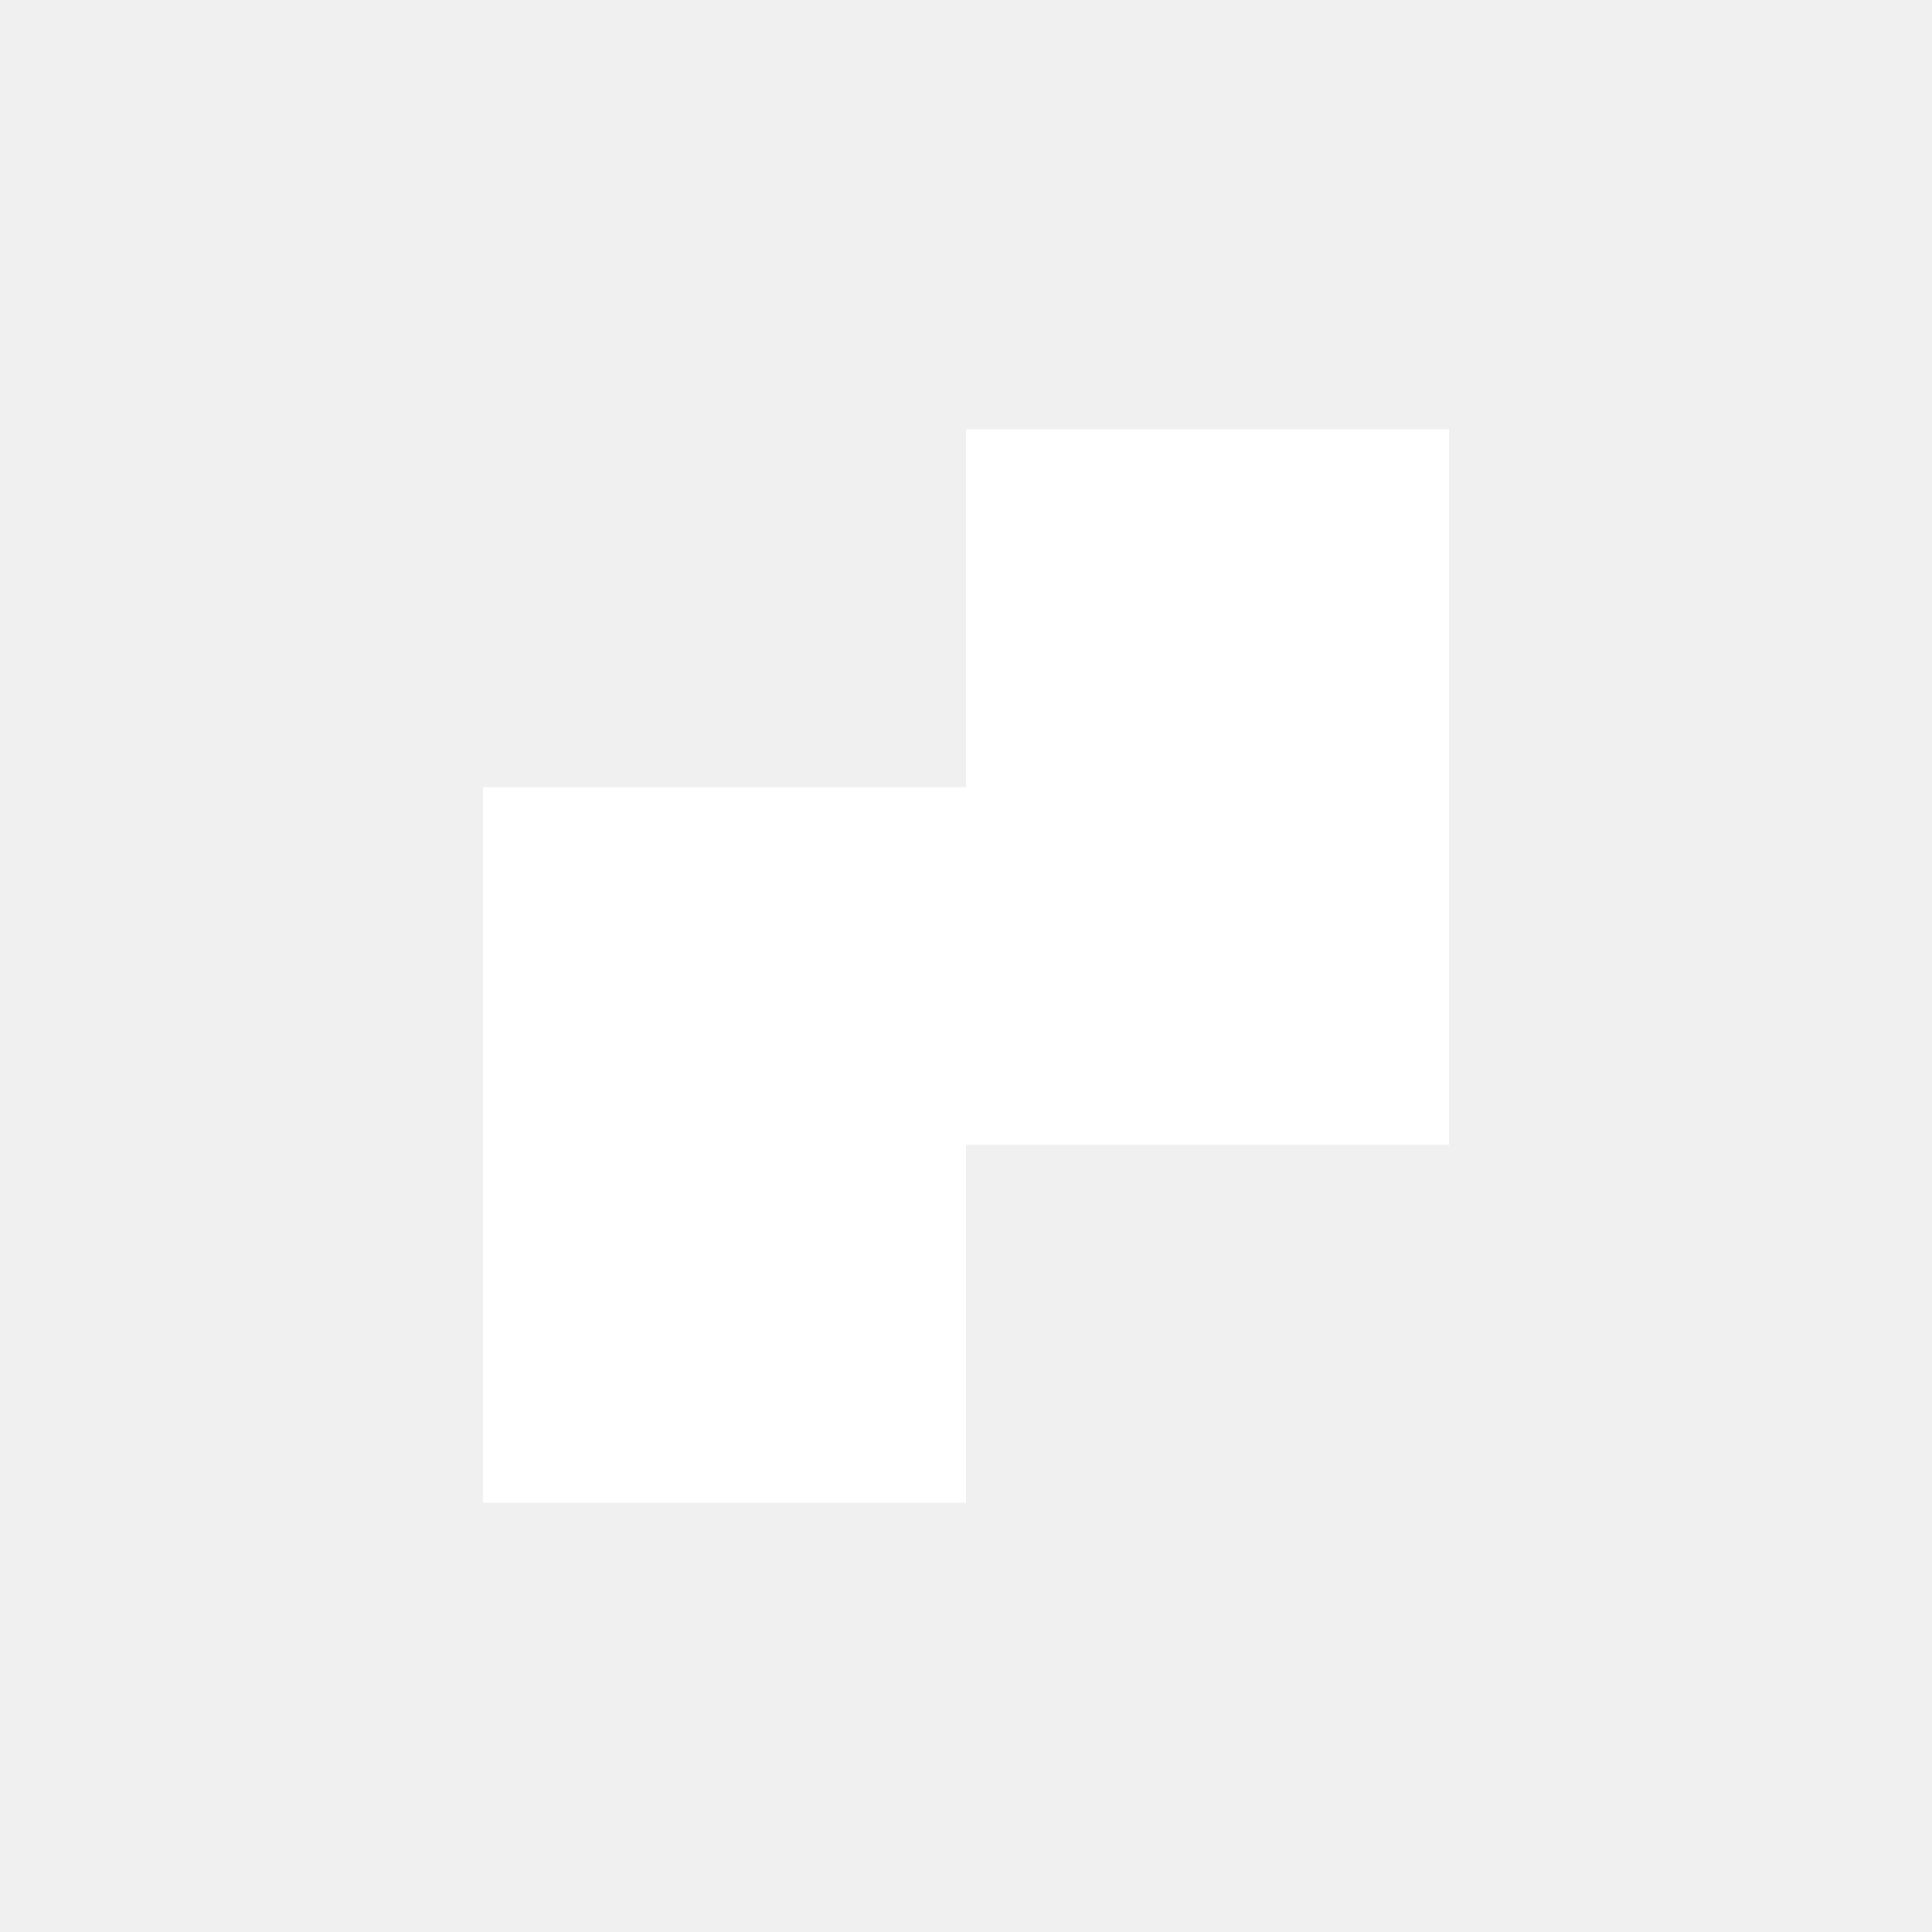
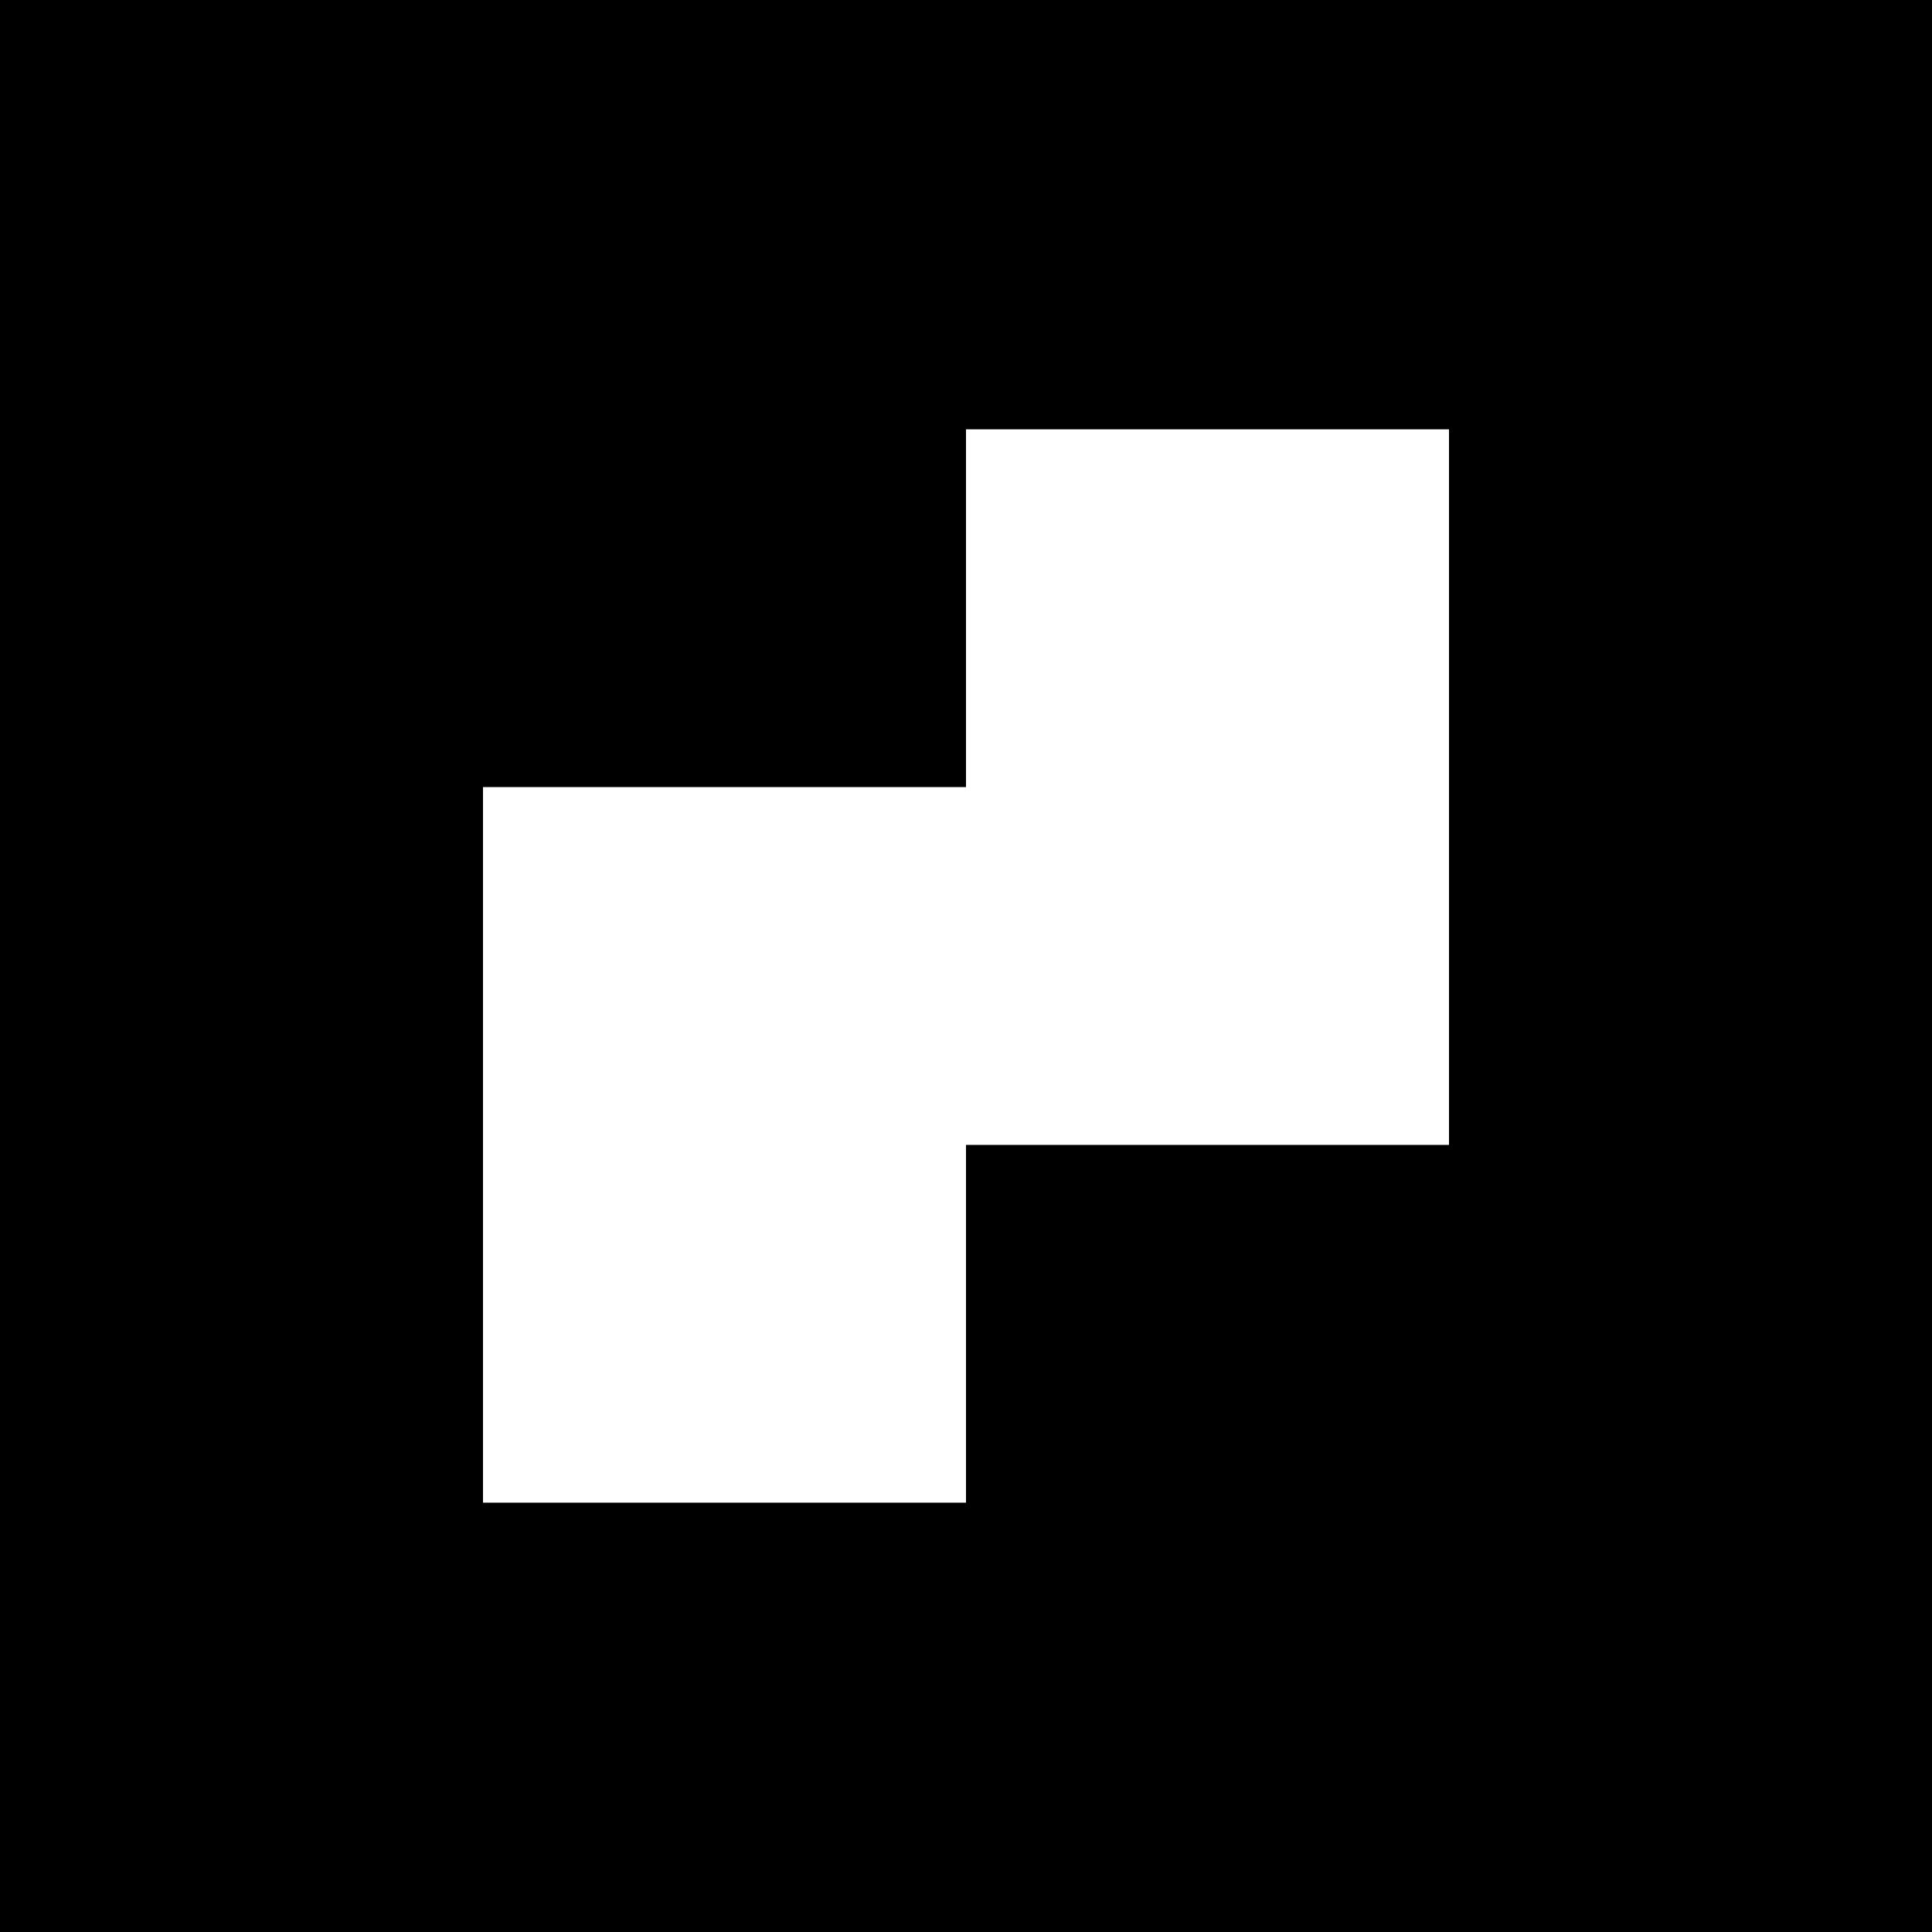
<svg xmlns="http://www.w3.org/2000/svg" viewBox="-12 -12 72 72" fill="none">
+   <rect x="-12" y="-12" width="72" height="72" fill="black" />
  <path fillRule="evenodd" clipRule="evenodd" d="M24 4H42V17.333V30.667H24V44H6V30.667V17.333H24V4Z" fill="white" />
</svg>
